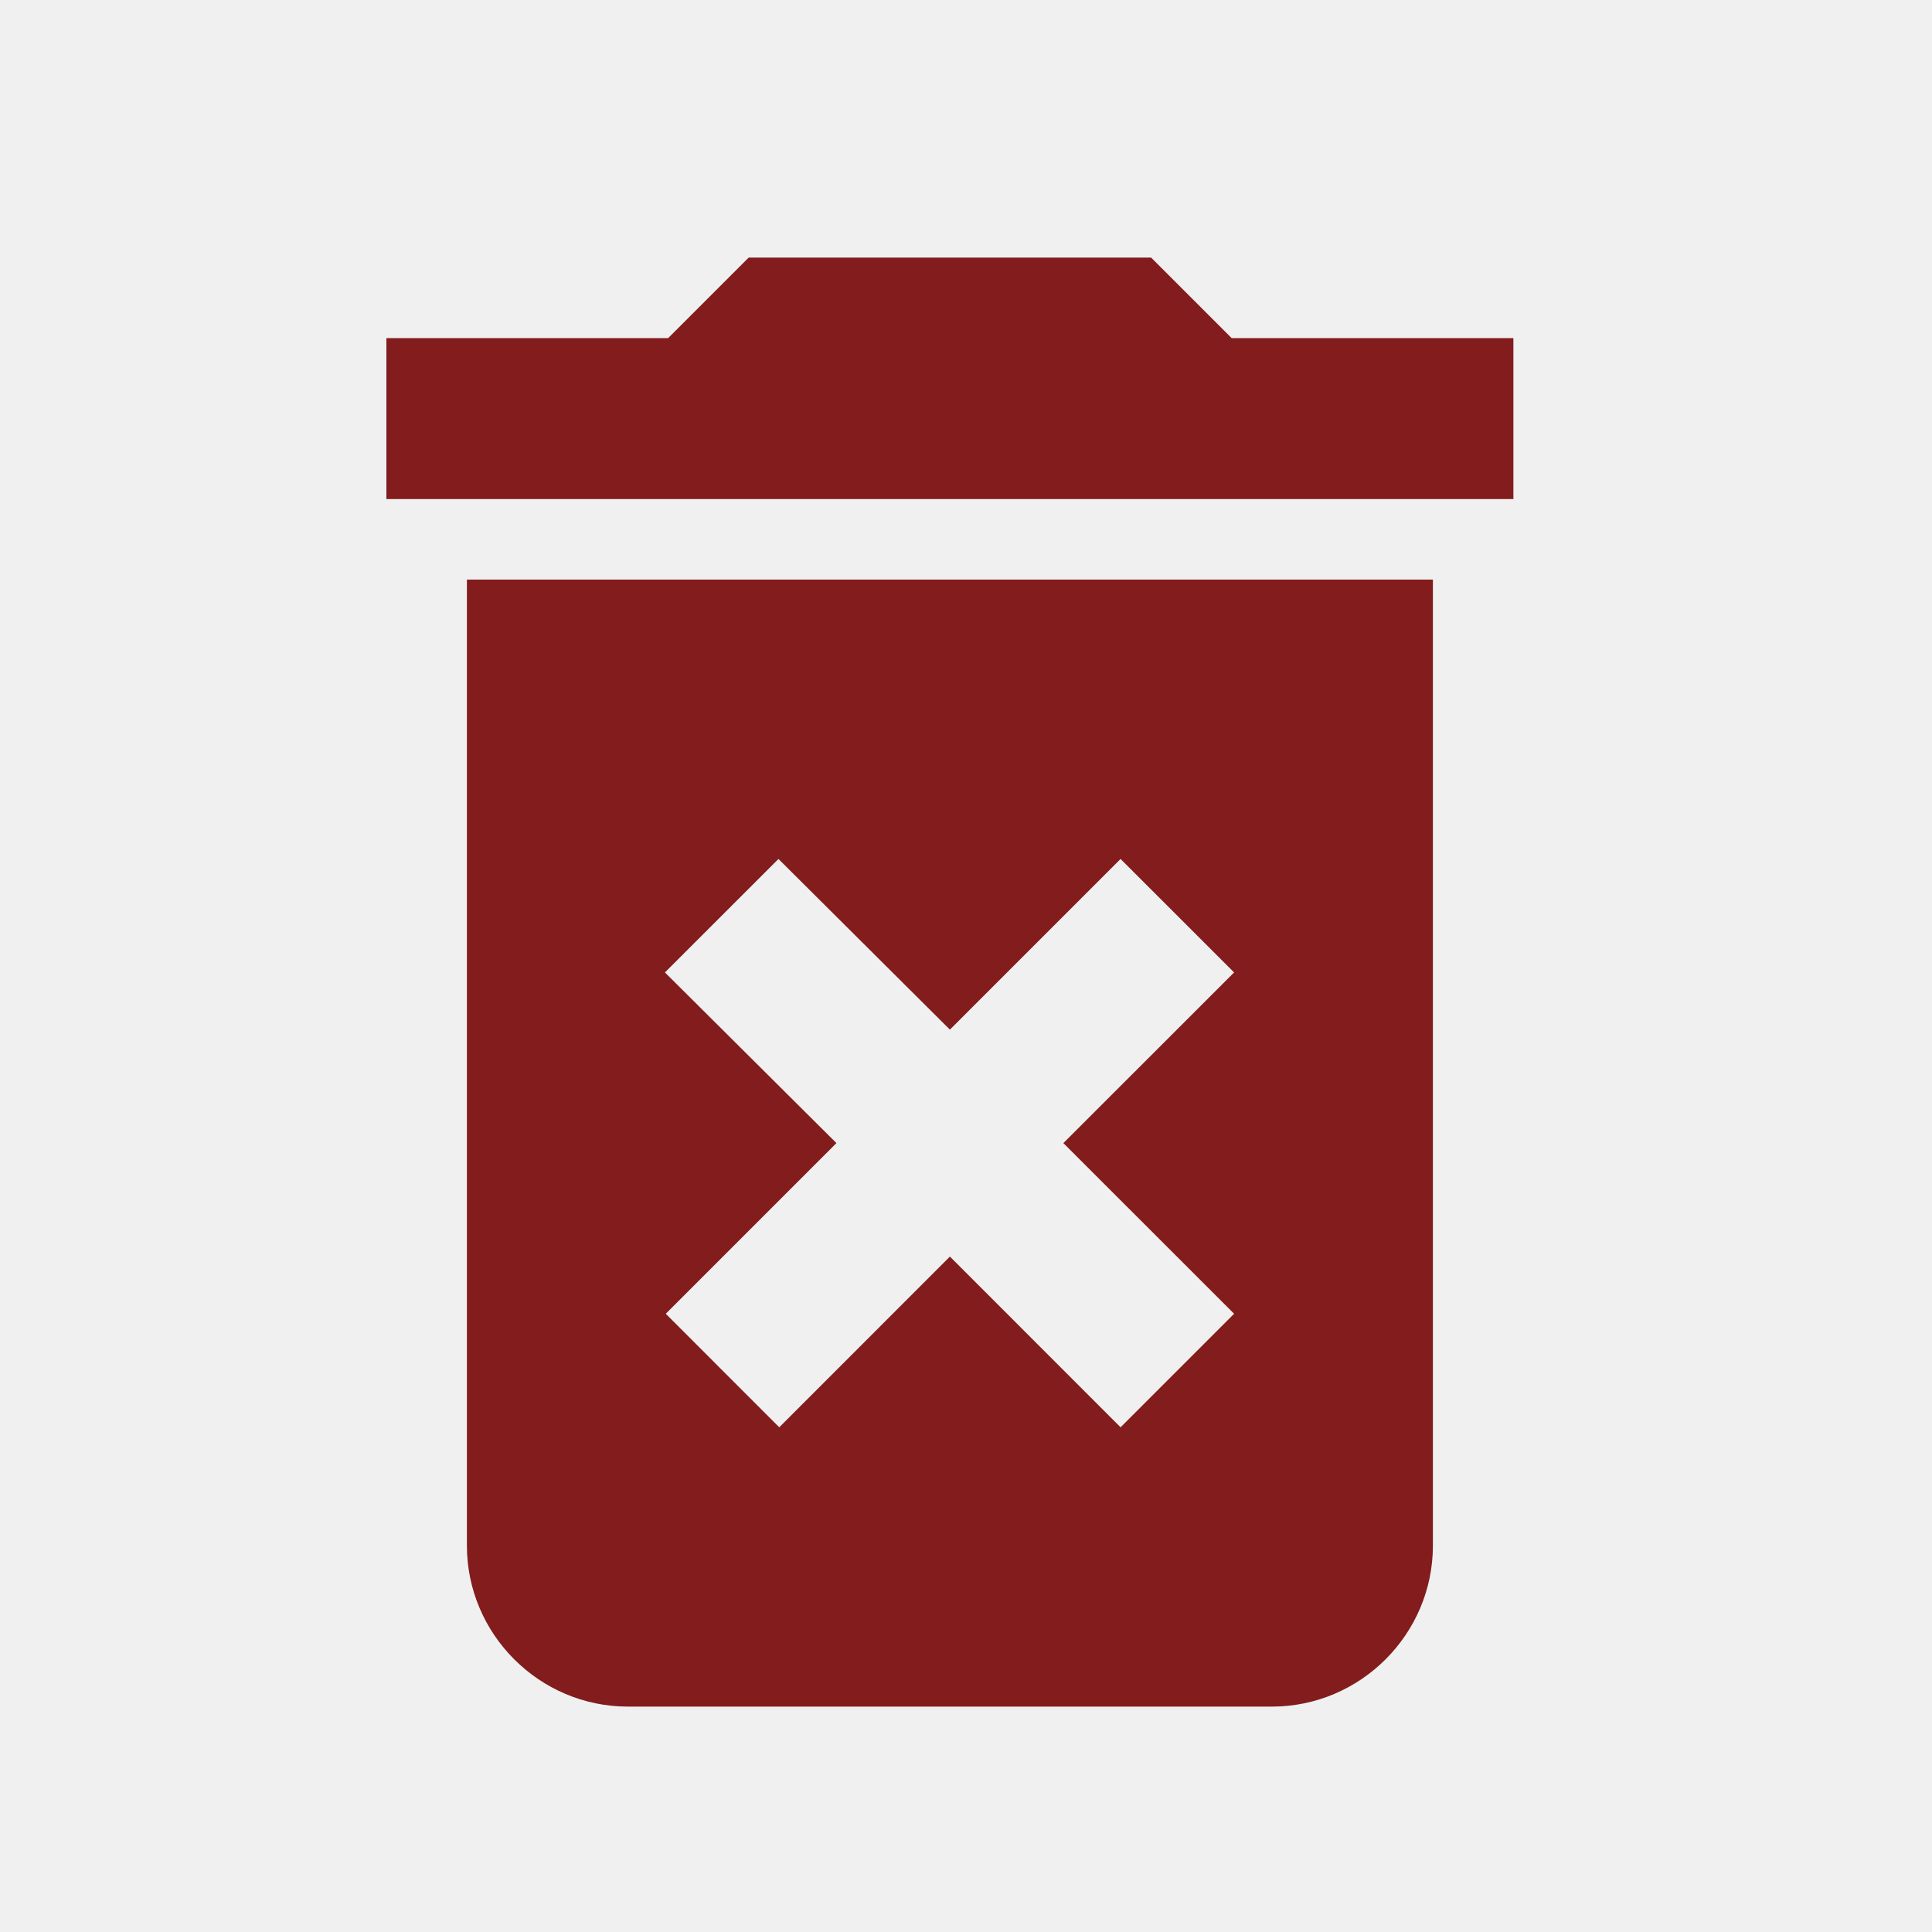
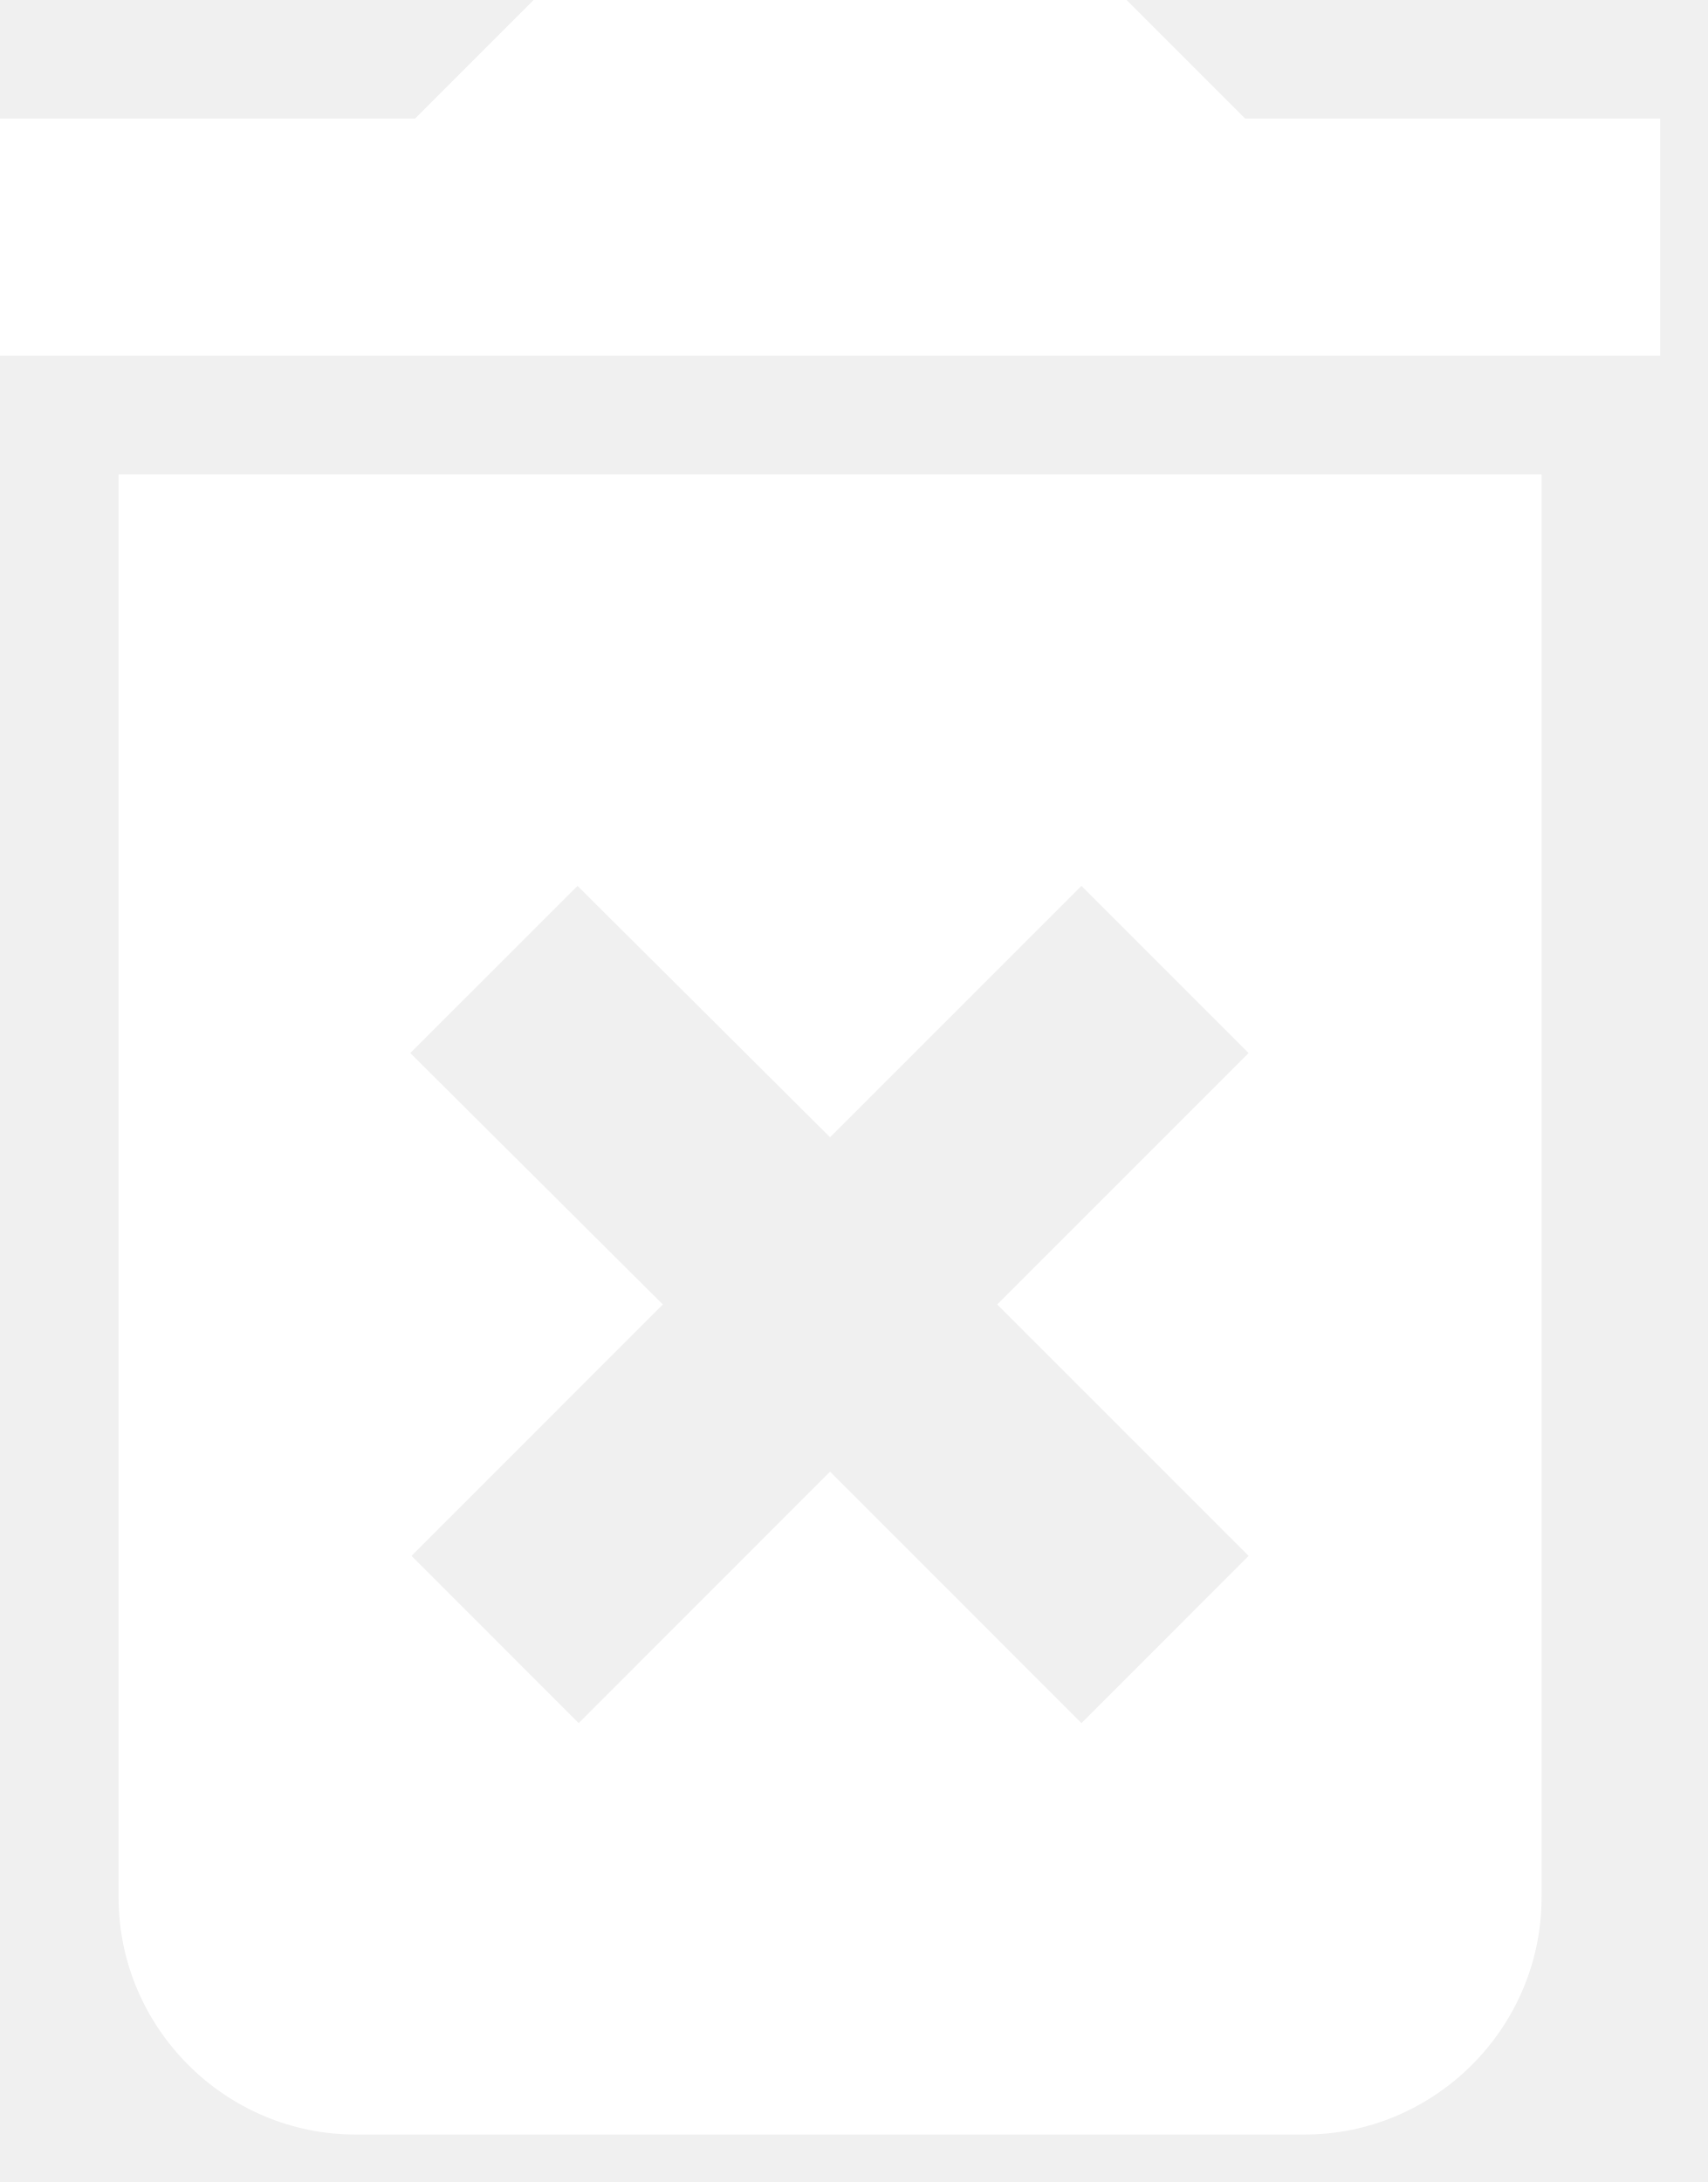
- <svg xmlns="http://www.w3.org/2000/svg" width="30" height="30" viewBox="0 0 30 30" fill="none">
-   <path d="M7.25 24C7.25 25.375 8.375 26.5 9.75 26.5H19.75C21.125 26.5 22.25 25.375 22.25 24V9H7.25V24ZM10.325 15.1L12.088 13.338L14.75 15.988L17.4 13.338L19.163 15.1L16.512 17.75L19.163 20.4L17.4 22.163L14.75 19.512L12.1 22.163L10.338 20.4L12.988 17.75L10.325 15.1ZM19.125 5.25L17.875 4H11.625L10.375 5.25H6V7.75H23.5V5.25H19.125Z" fill="#831C1C" />
+ <svg xmlns="http://www.w3.org/2000/svg" width="18" height="23" viewBox="0 0 18 23" fill="none">
+   <path d="M1.25 20C1.25 21.375 2.375 22.5 3.75 22.5H13.75C15.125 22.5 16.25 21.375 16.25 20V5H1.25V20ZM4.325 11.1L6.088 9.338L8.75 11.988L11.4 9.338L13.162 11.1L10.512 13.75L13.162 16.4L11.4 18.163L8.75 15.512L6.1 18.163L4.338 16.4L6.987 13.75L4.325 11.1ZM13.125 1.25L11.875 0H5.625L4.375 1.25H0V3.75H17.5V1.25H13.125Z" fill="white" />
</svg>
